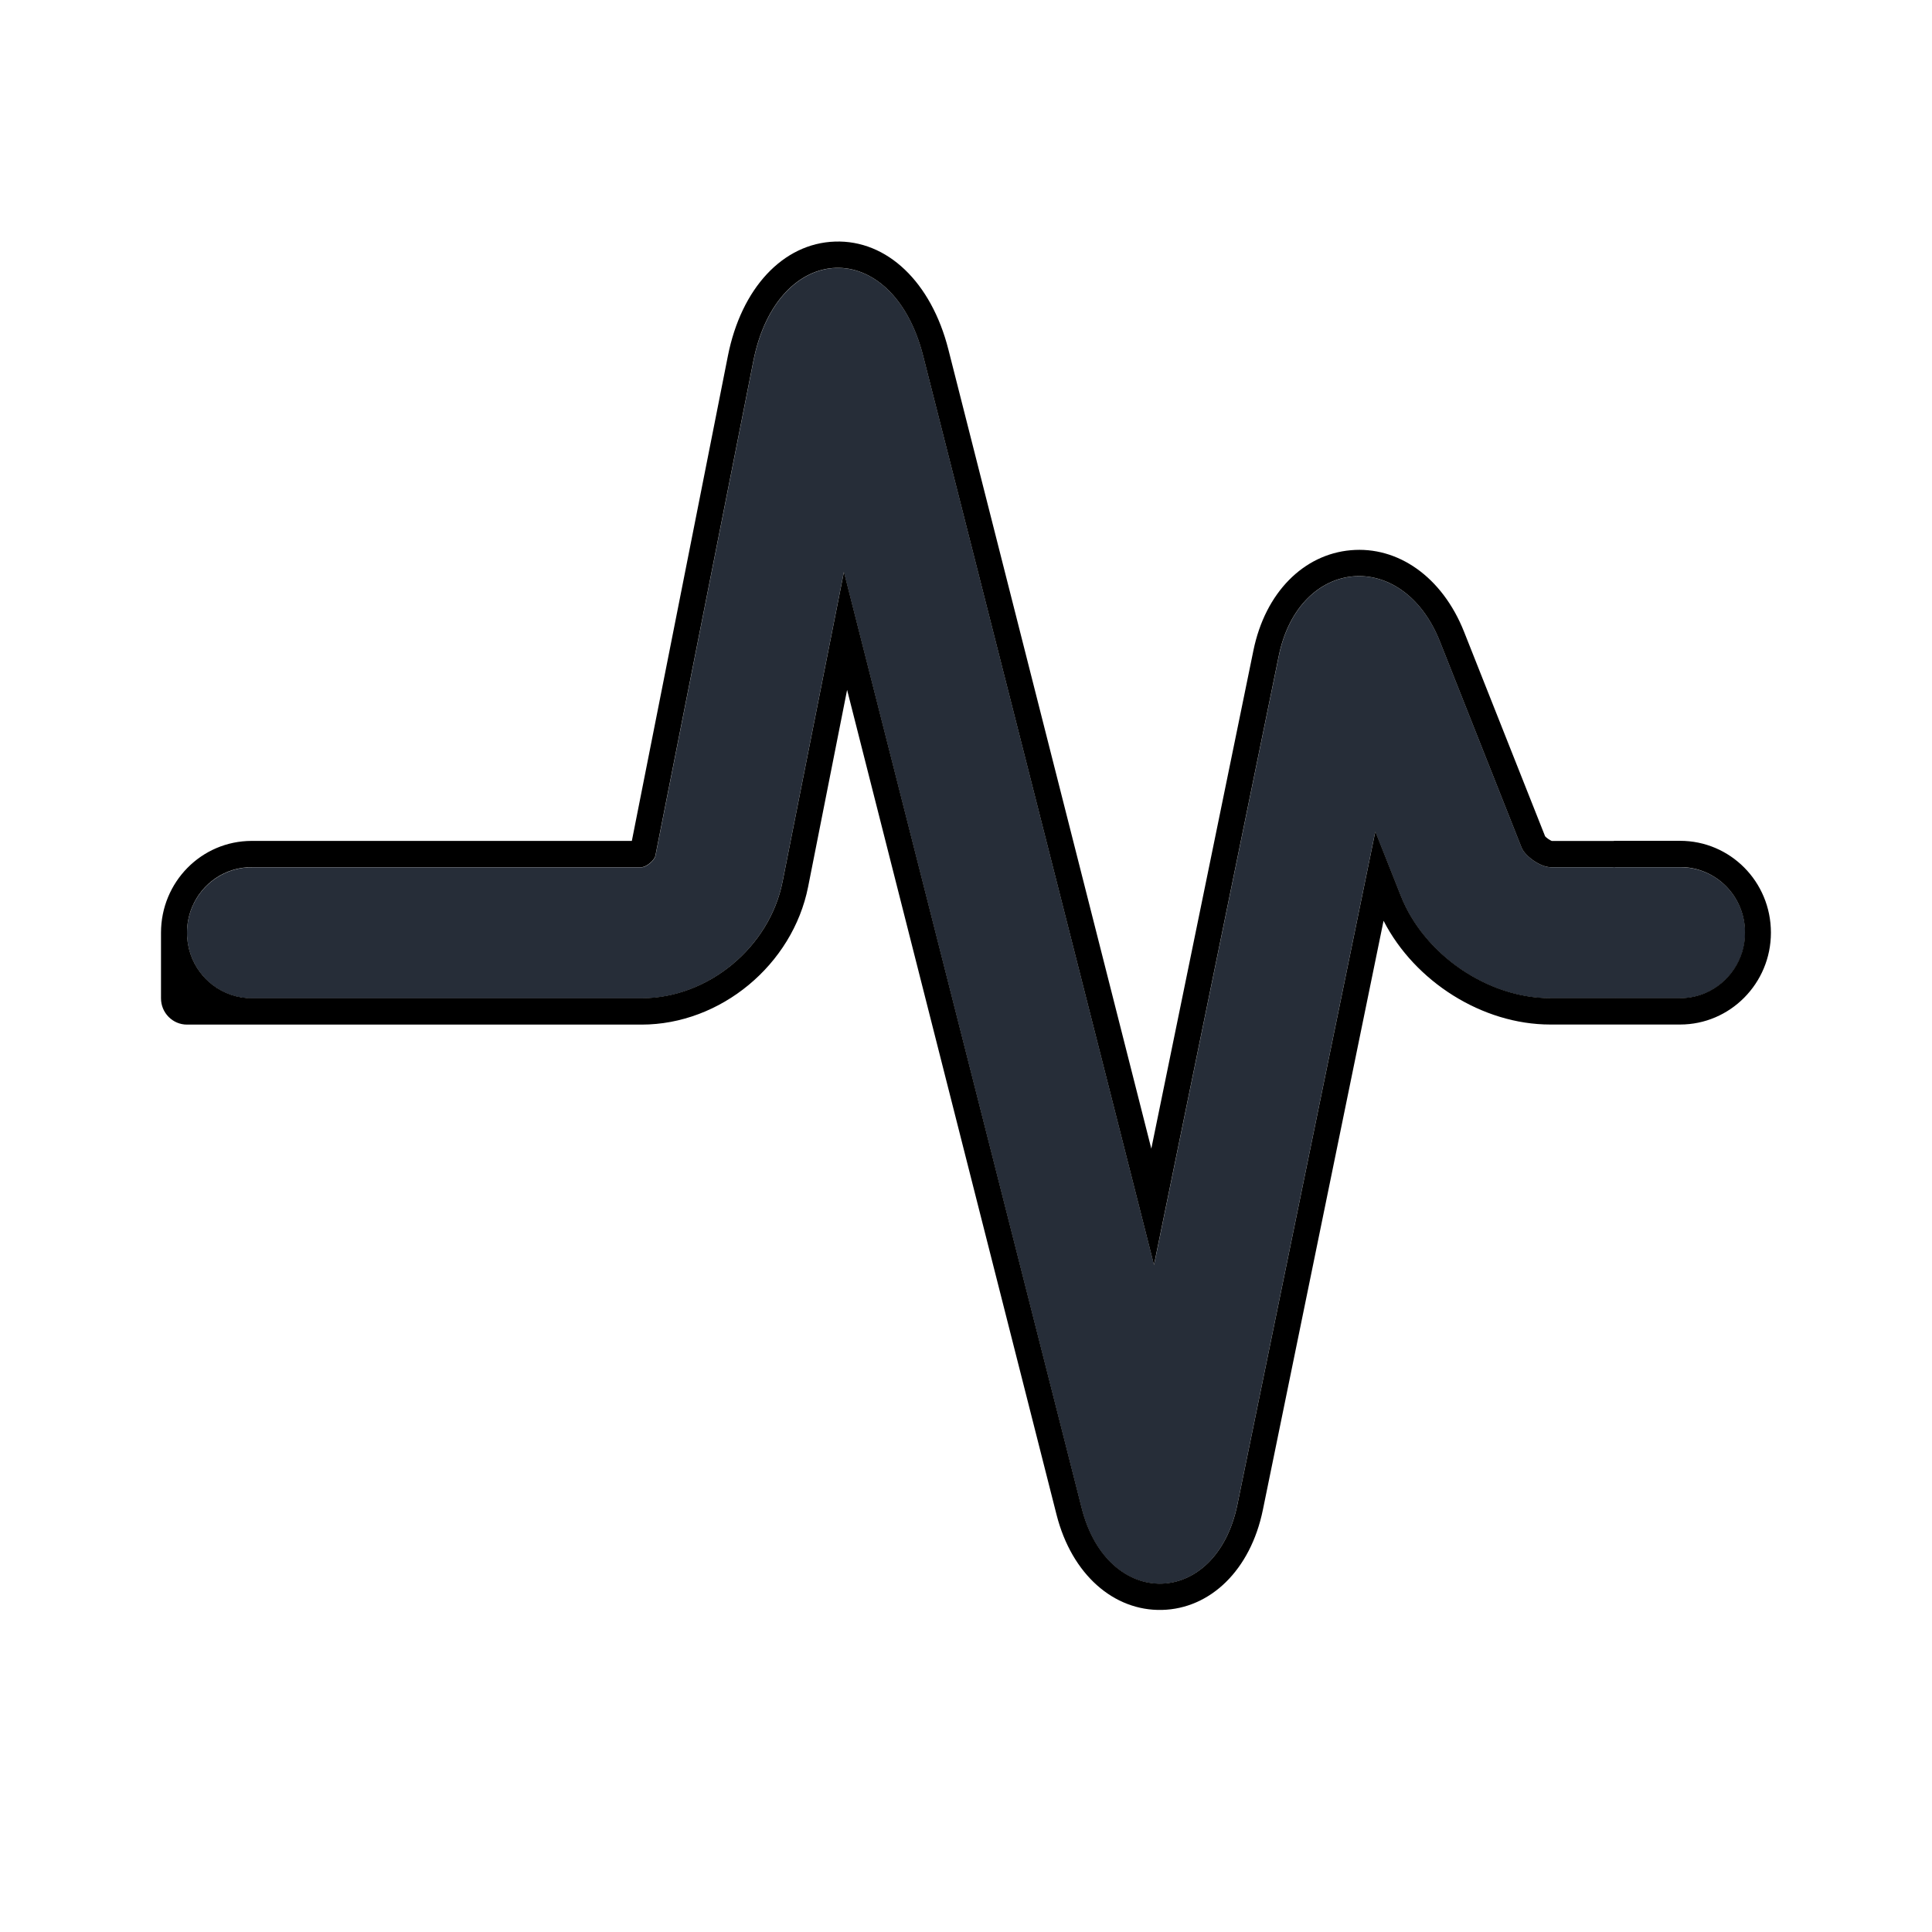
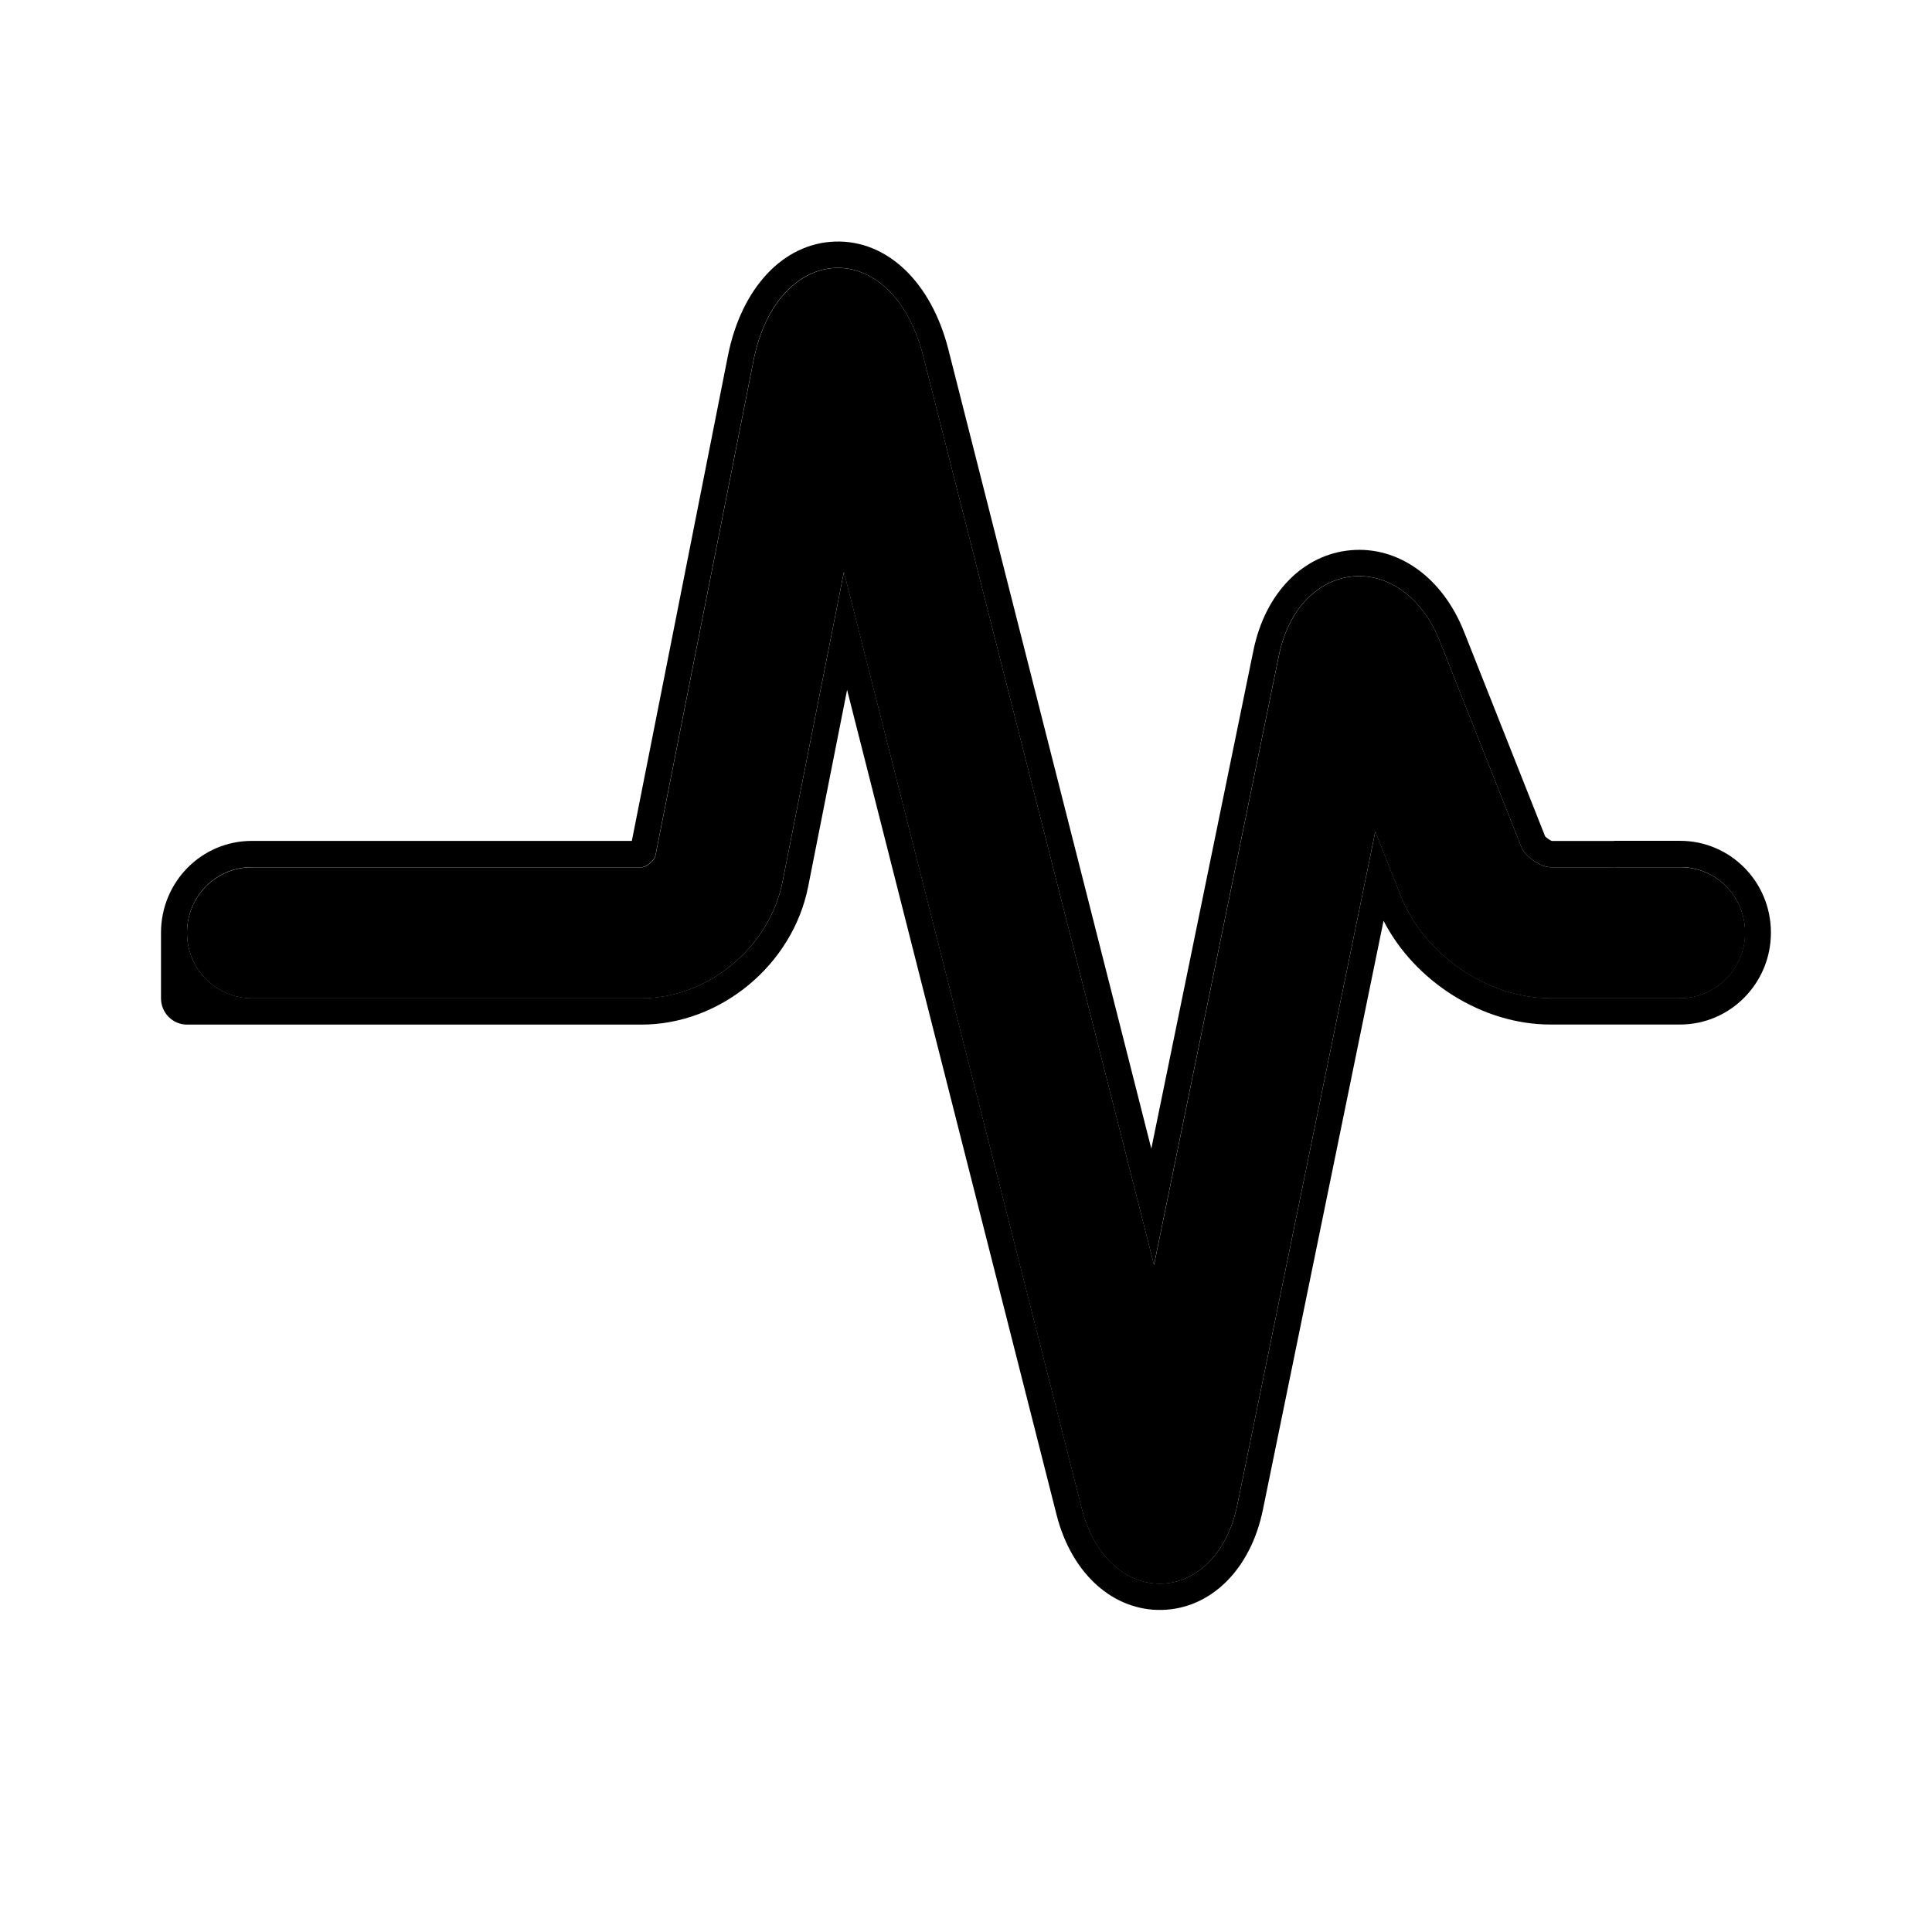
<svg xmlns="http://www.w3.org/2000/svg" viewBox="0 0 24 24">
-   <path d="m20.064 10.772 0 1.629h.806-1.614c-.777 0-1.566-.541-1.854-1.268l-.318-.802-1.713 8.359c-.264 1.29-1.612 1.318-1.934.048l-2.954-11.632-.762 3.846c-.162.817-.925 1.45-1.752 1.45H2.323h1.613-.807c-.445 0-.806-.361-.806-.814 0-.45.358-.814.806-.814h4.842c.058 0 .16-.085.171-.141l1.217-6.146c.298-1.505 1.729-1.562 2.11-.064l2.867 11.291 1.55-7.565c.252-1.232 1.54-1.344 2.002-.179l1.014 2.559c.043.11.24.244.356.244h1.615c.445 0 .806.361.806.814 0 .45-.363.814-.806.814h-.806c-.445 0-.806-.361-.806-.814 0-.45.363-.815.806-.815Z" fill="#262D38" />
+   <path d="m20.064 10.772 0 1.629h.806-1.614c-.777 0-1.566-.541-1.854-1.268l-.318-.802-1.713 8.359c-.264 1.29-1.612 1.318-1.934.048l-2.954-11.632-.762 3.846c-.162.817-.925 1.45-1.752 1.45H2.323h1.613-.807c-.445 0-.806-.361-.806-.814 0-.45.358-.814.806-.814h4.842c.058 0 .16-.085.171-.141l1.217-6.146c.298-1.505 1.729-1.562 2.11-.064l2.867 11.291 1.55-7.565c.252-1.232 1.54-1.344 2.002-.179l1.014 2.559c.043.11.24.244.356.244h1.615c.445 0 .806.361.806.814 0 .45-.363.814-.806.814h-.806c-.445 0-.806-.361-.806-.814 0-.45.363-.815.806-.815Z" />
  <path fill-rule="evenodd" clip-rule="evenodd" d="M20.049 10.445c.005-0.0.01-0.0.015-0.0.005 0 .01 0.0.015 0h.792c.621 0 1.128.506 1.128 1.141 0 .631-.508 1.141-1.128 1.141h-.808c-.009 0-.019-0-.028-0h-.778c-.842 0-1.682-.533-2.07-1.289l-1.499 7.317c-.154.753-.656 1.23-1.254 1.244-.597.014-1.12-.439-1.309-1.182L10.523 8.57l-.484 2.445c-.192.97-1.088 1.713-2.069 1.713H2.323c-.178 0-.323-.146-.323-.327v-.814c0-.63.502-1.141 1.128-1.141h4.721l1.193-6.024c.166-.84.683-1.399 1.33-1.421.649-.022 1.197.505 1.409 1.34l2.521 9.928 1.268-6.187c.148-.725.627-1.196 1.21-1.247.583-.052 1.135.328 1.407 1.013l1.007 2.541c.008.009.022.021.039.033.017.012.033.02.044.025h.773Zm-.792.327c-.117 0-.313-.134-.356-.244l-1.014-2.559c-.462-1.165-1.749-1.053-2.002.179l-1.55 7.565-2.867-11.291c-.381-1.498-1.812-1.442-2.11.064L8.141 10.631c-.011.056-.113.141-.171.141H3.128c-.335 0-.619.203-.741.494-.041.098-.064.207-.064.32 0 .183.059.352.159.487.046.063.101.118.163.165.135.102.302.162.483.162h4.842c.827 0 1.591-.633 1.752-1.45l.762-3.846 2.954 11.632c.323 1.271 1.67 1.242 1.934-.048l1.713-8.359.318.802c.288.727 1.077 1.268 1.854 1.268h.783c.008 0.0.017 0 .025 0h.806c.112 0 .219-.023.316-.065.288-.124.49-.413.49-.749 0-.453-.361-.814-.806-.814l-.808-0-.807 0Zm.806 1.956h.808Z" />
</svg>
